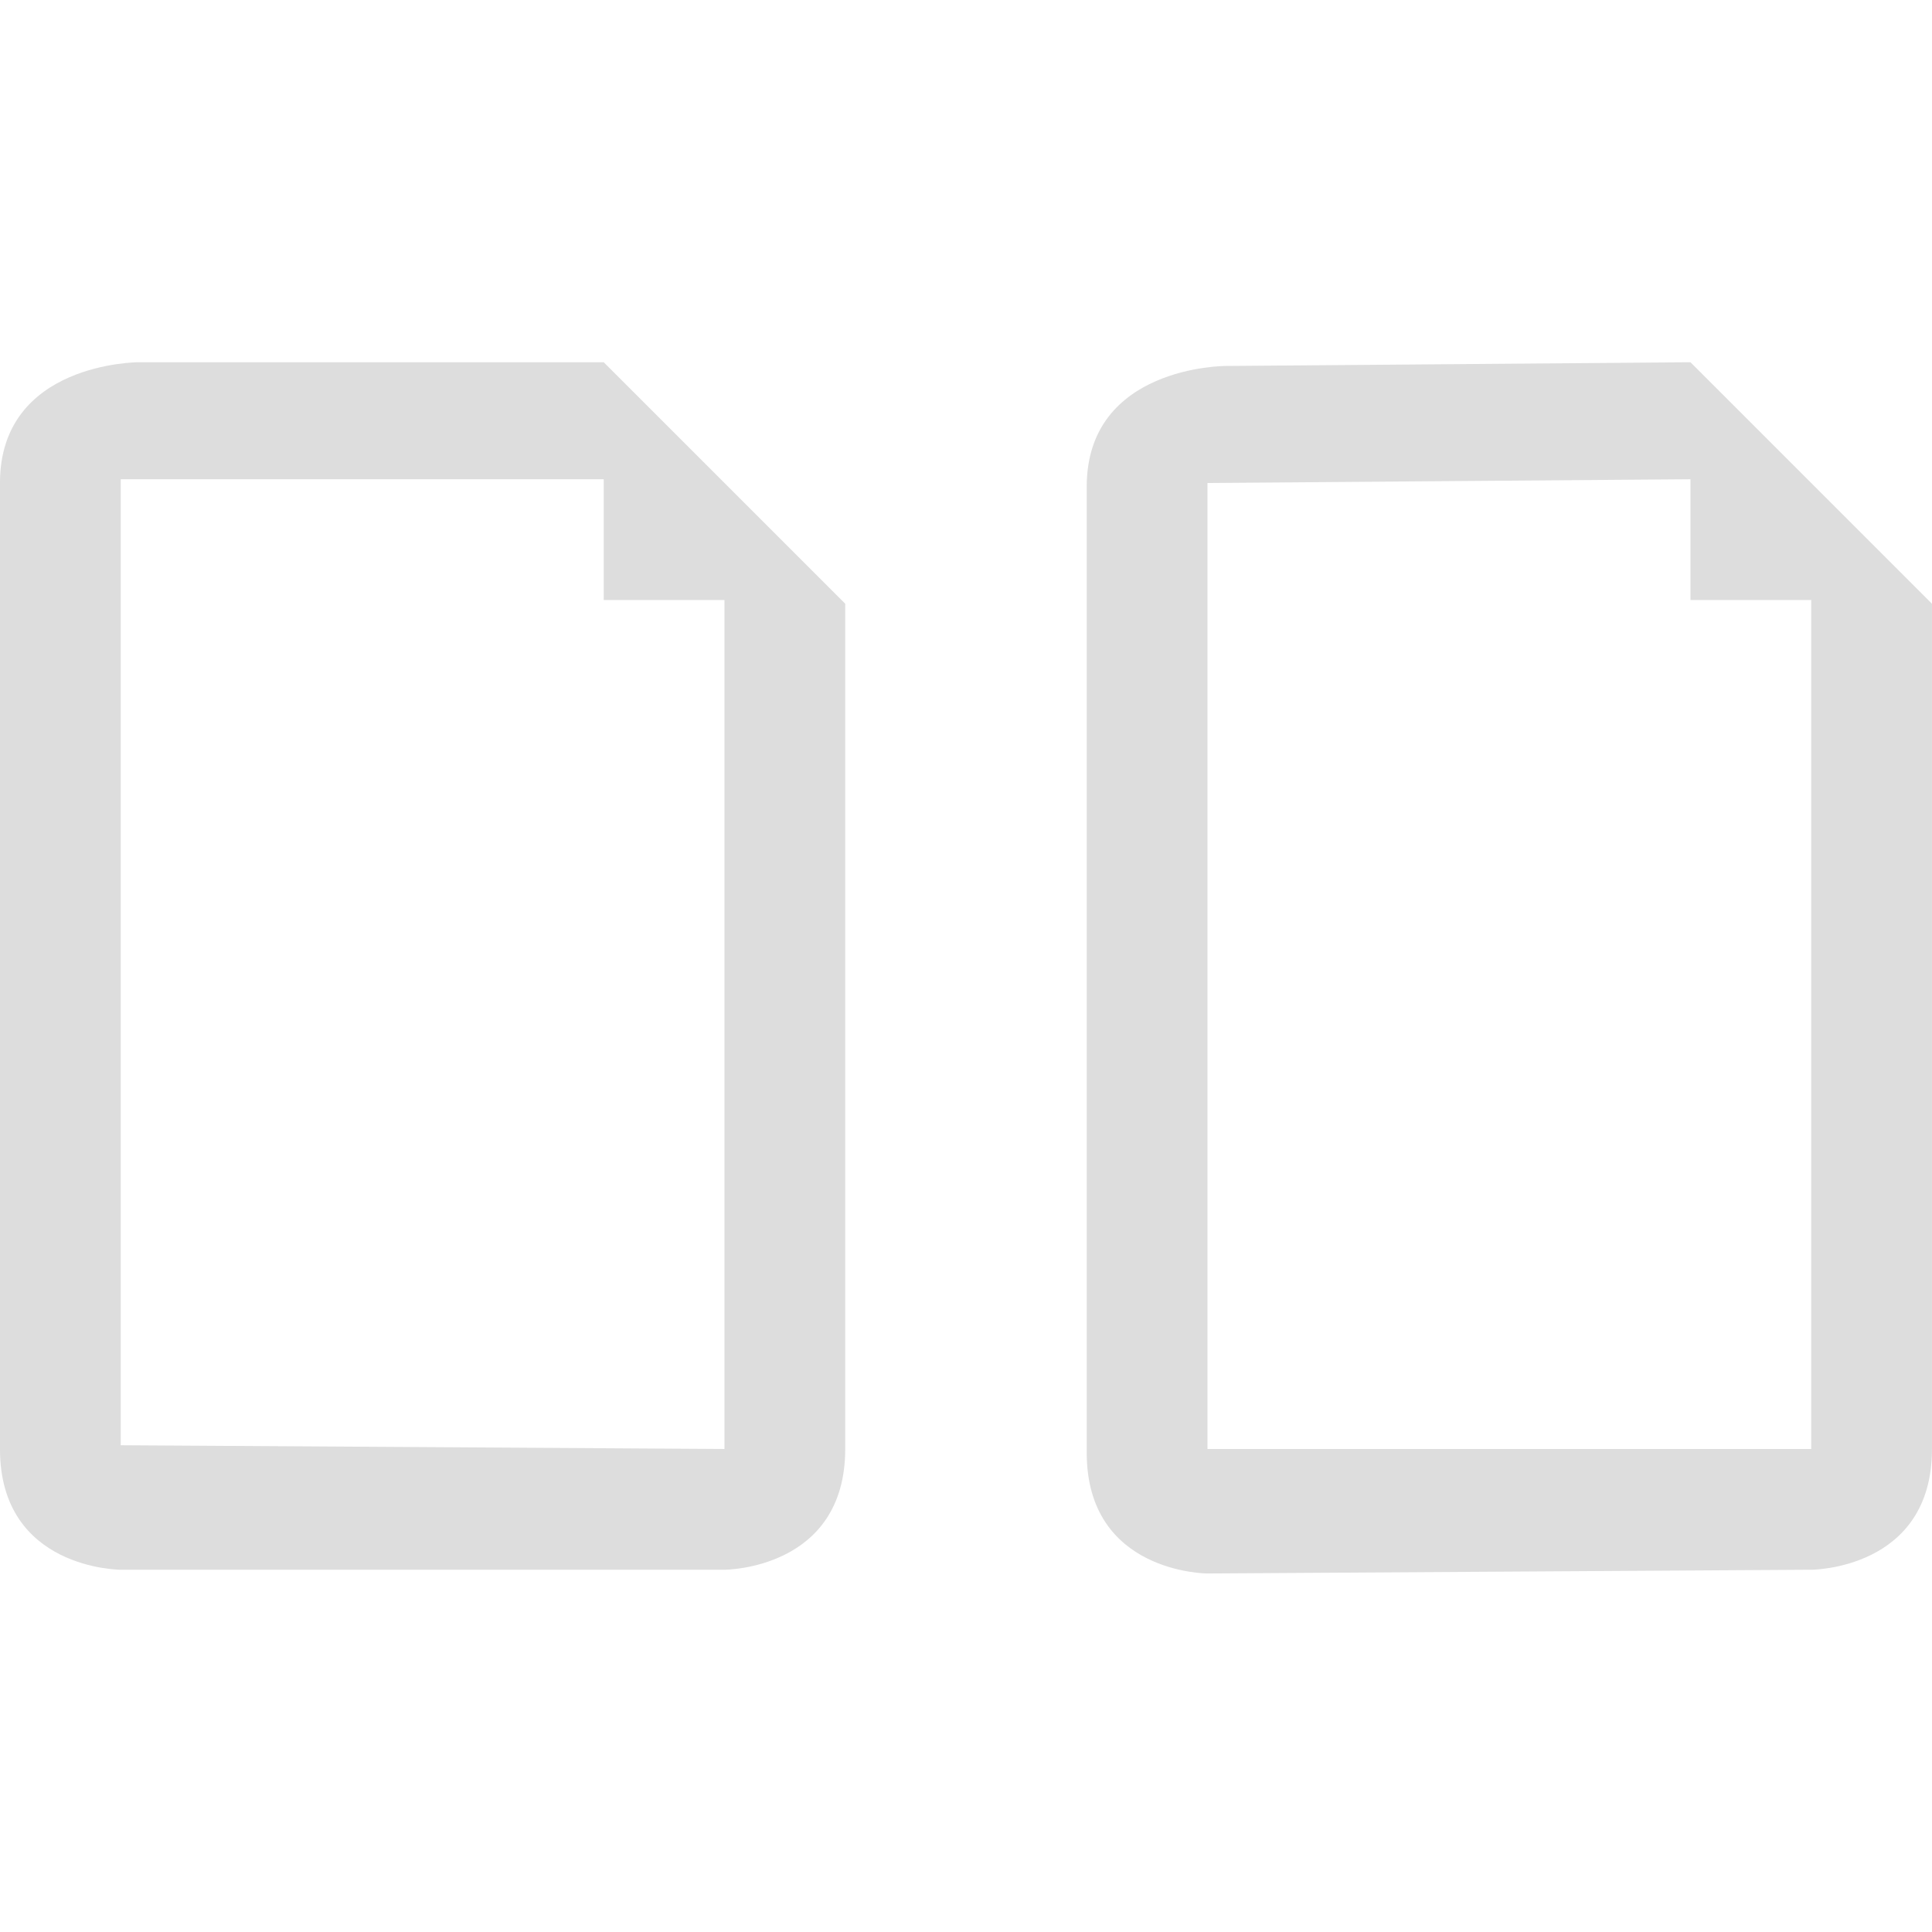
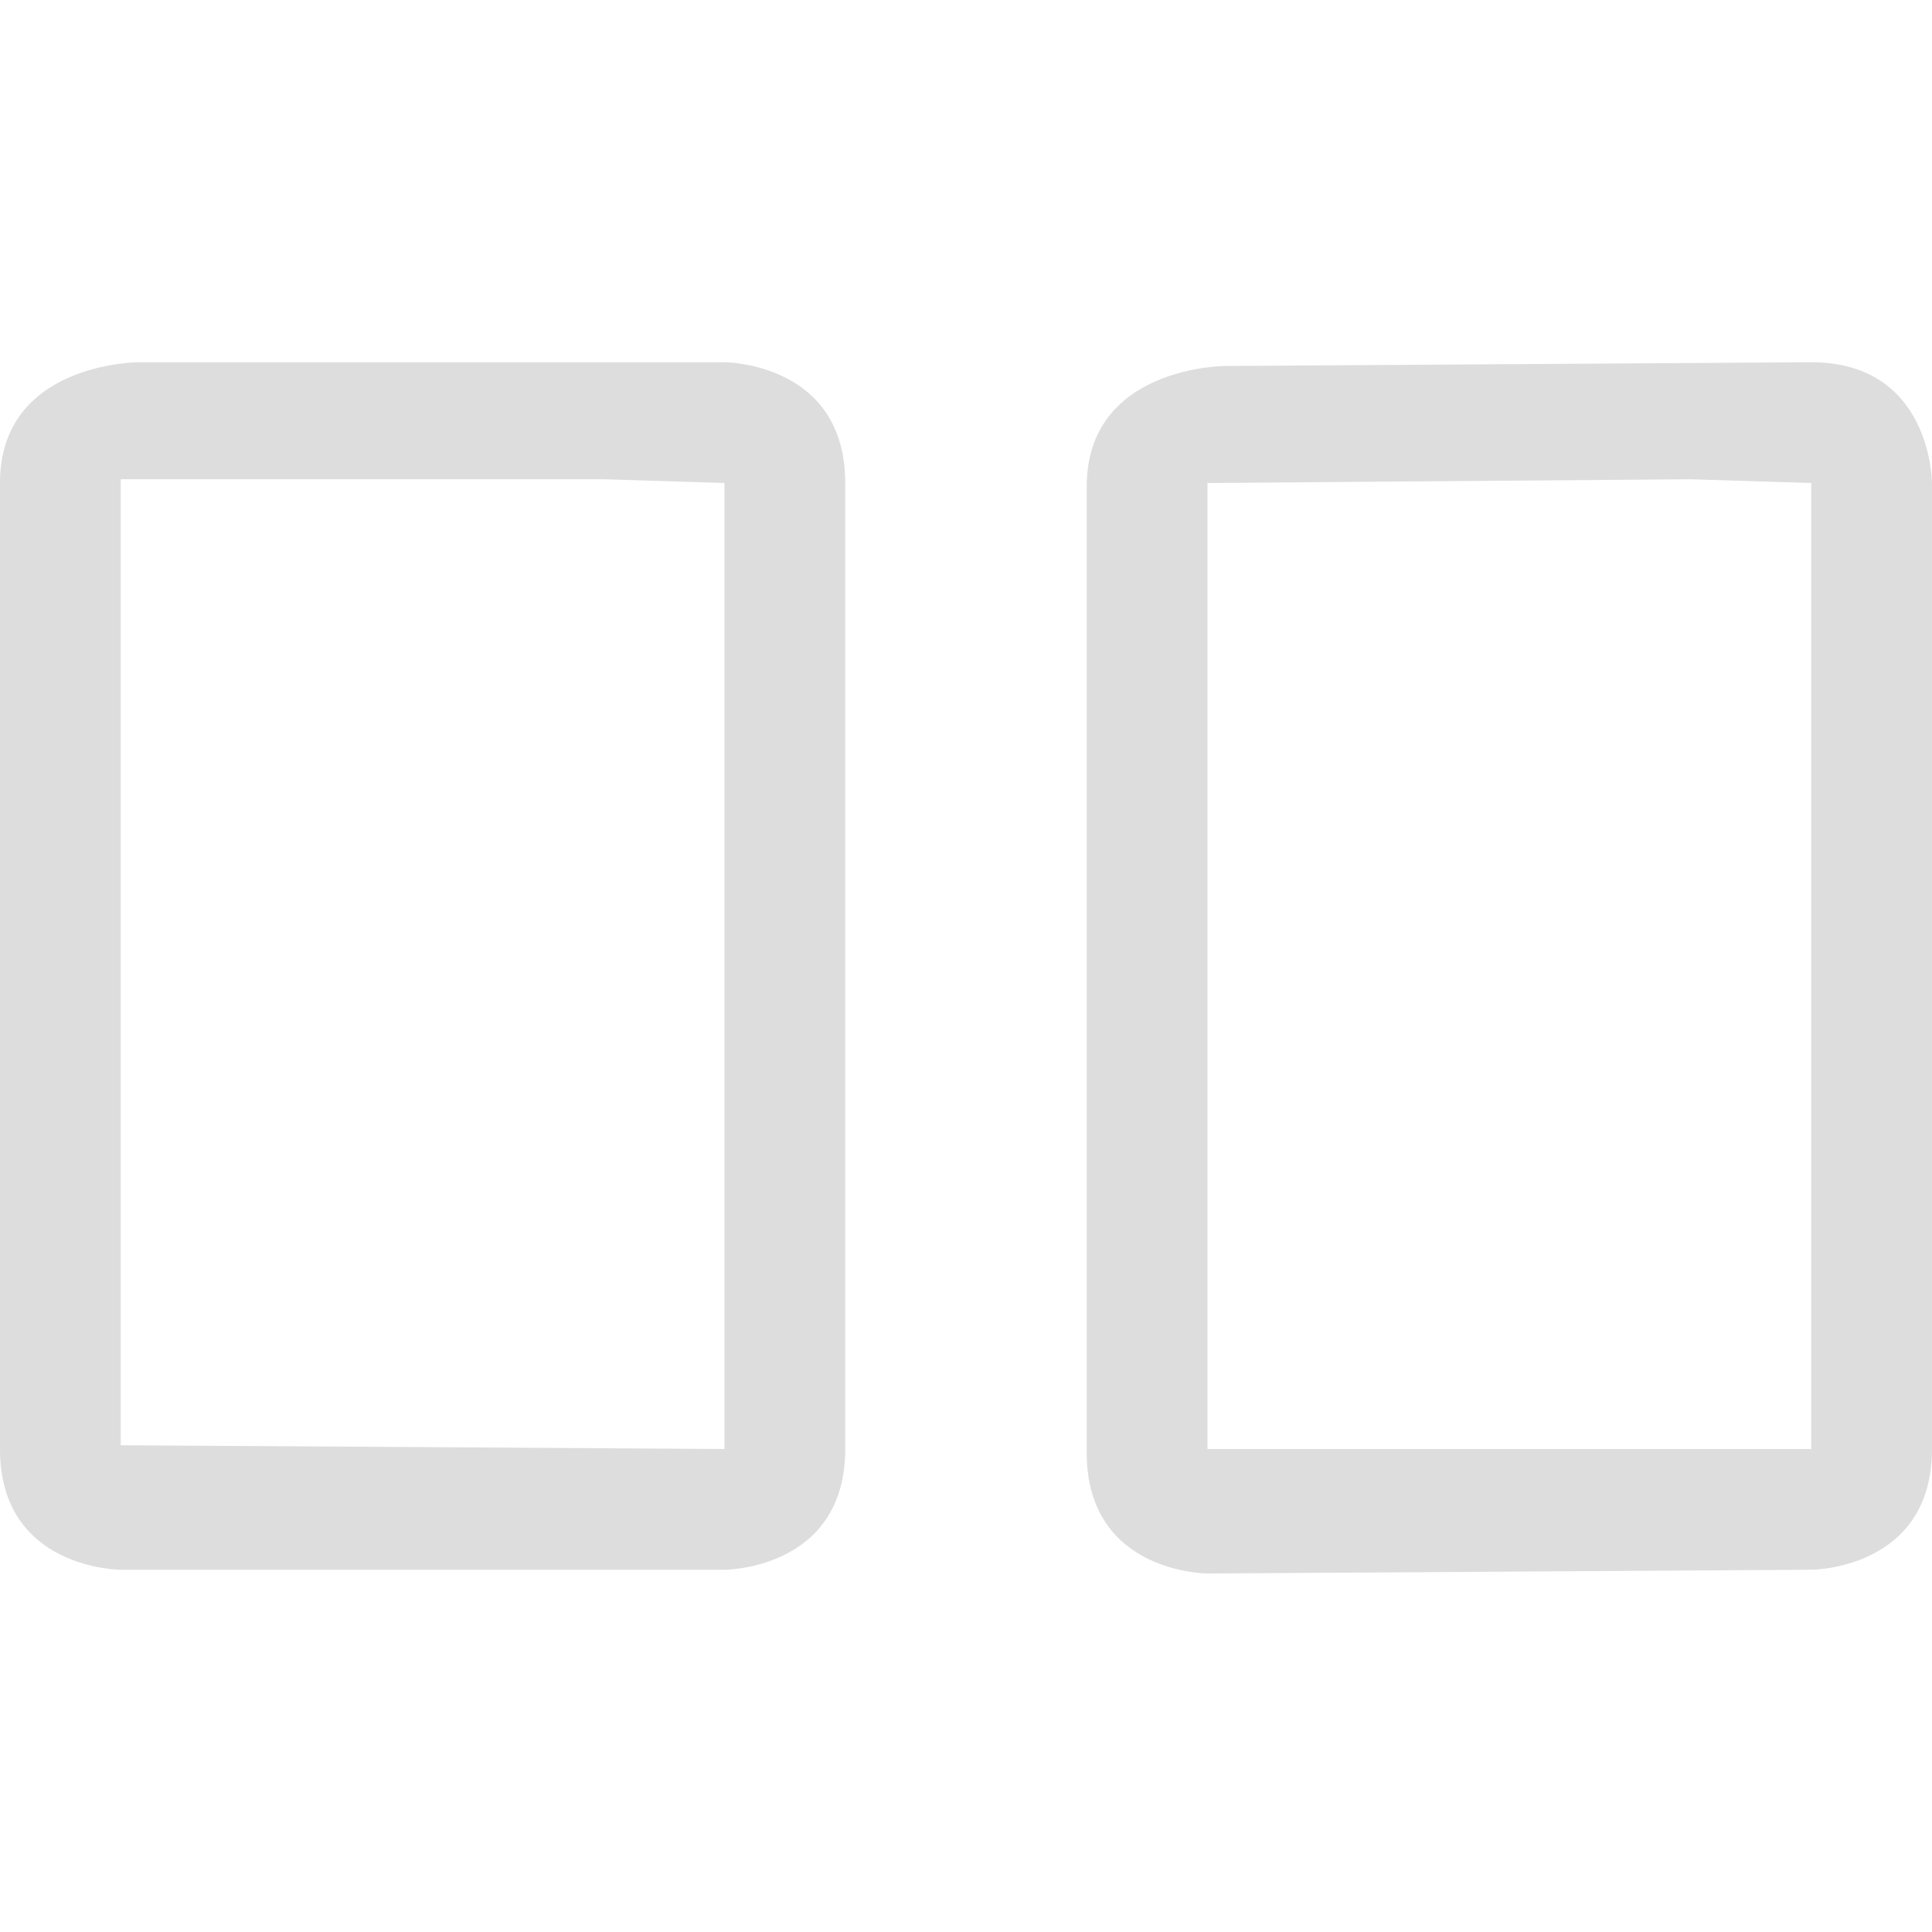
- <svg xmlns="http://www.w3.org/2000/svg" height="16" id="svg7384" version="1.1" width="16">
-   <defs id="defs7386" />
-   <g id="layer9" style="display:inline" transform="translate(-401.0002,-117.0001)" />
-   <g id="layer10" style="display:inline" transform="translate(-401.0002,-117.0001)" />
-   <g id="layer11" style="display:inline" transform="translate(-401.0002,-117.0001)" />
-   <g id="layer1" transform="translate(-160,-734.0001)" />
-   <g id="layer14" style="display:inline" transform="translate(-401.0002,-117.0001)" />
-   <g id="layer15" style="display:inline" transform="translate(-401.0002,-117.0001)" />
-   <g id="g71291" style="display:inline" transform="translate(-401.0002,-117.0001)" />
-   <g id="g4953" style="display:inline" transform="translate(-401.0002,-117.0001)" />
-   <g id="layer12" style="display:inline" transform="translate(-401.0002,-117.0001)">
-     <path d="m 401,129 0,-8 c 0,-1 1.147,-1 1.147,-1 l 3.853,0 2,2 0,7 c 0,1 -1,1 -1,1 l -5,0 c 0,0 -1,0 -1,-1 z m 1,-0.031 5,0.031 0,-7.031 -1,0 0,-1 -4,0 z" id="path41071-1" style="fill:#dddddd;fill-opacity:1;stroke:none;display:inline" />
-     <path d="m 410,129.031 0,-8 c 0,-1 1.147,-1 1.147,-1 L 415,120 l 2,2 0,7 c 0,1 -1,1 -1,1 l -5,0.031 c 0,0 -1,0 -1,-1 z m 1,-0.031 5,0 0,-7.031 -1,0 0,-1 -4,0.031 z" id="path41071-4" style="fill:#dddddd;fill-opacity:1;stroke:none;display:inline" />
+ <svg xmlns="http://www.w3.org/2000/svg" xmlns:ns1="http://www.openswatchbook.org/uri/2009/osb" xmlns:xlink="http://www.w3.org/1999/xlink" height="16" id="svg7384" style="enable-background:new" version="1.1" width="16">
+   <defs id="defs7386">
+     <linearGradient id="linearGradient5606" ns1:paint="solid">
+       <stop id="stop5608" offset="0" style="stop-color:#000000;stop-opacity:1;" />
+     </linearGradient>
+     <filter color-interpolation-filters="sRGB" id="filter7554">
+       <feBlend id="feBlend7556" in2="BackgroundImage" mode="darken" />
+     </filter>
+     <linearGradient gradientTransform="matrix(0.08112299,0,0,0.07855526,540.8143,254.8467)" gradientUnits="userSpaceOnUse" xlink:href="#linearGradient3785" id="linearGradient3189" x1="365.512" x2="365.978" y1="408.397" y2="520.171" />
+     <linearGradient id="linearGradient3785">
+       <stop id="stop3787" offset="0" style="stop-color:#384880;stop-opacity:1;" />
+       <stop id="stop3789" offset="1" style="stop-color:#000000;stop-opacity:1;" />
+     </linearGradient>
+   </defs>
+   <g id="layer9" style="display:inline" transform="translate(-397.0002,-117)" />
+   <g id="layer10" style="display:inline;filter:url(#filter7554)" transform="translate(-397.0002,-117)" />
+   <g id="layer1" style="display:inline" transform="translate(-156,-734)" />
+   <g id="layer14" style="display:inline" transform="translate(-397.0002,-117)" />
+   <g id="layer15" style="display:inline" transform="translate(-397.0002,-117)" />
+   <g id="g71291" style="display:inline" transform="translate(-397.0002,-117)" />
+   <g id="layer2" style="display:inline" transform="translate(-156,-584)" />
+   <g id="g6058" style="display:inline" transform="translate(-156,-584)" />
+   <g id="layer12" style="display:inline" transform="translate(-397.0002,-117)">
+     <path d="m 397,129 0,-8 c 0,-1 1.147,-1 1.147,-1 L 403,120 c 0,0 1,0 1,1 l -1e-5,8 c 0,1 -1,1 -1,1 l -5,0 c 0,0 -1,0 -1,-1 z m 1,-0.031 5,0.031 0,-7.031 1e-5,-0.969 -1,-0.031 -4,0 z" id="path41071-1" style="fill:#dddddd;fill-opacity:1;stroke:none;display:inline" />
+     <path d="m 406,129.031 0,-8 c 0,-1 1.147,-1 1.147,-1 l 4.853,-0.031 c 1,0 1,1 1,1 l -1e-5,8 c 0,1 -1,1 -1,1 l -5,0.031 c 0,0 -1,0 -1,-1 z m 1,-0.031 5,0 0,-7.031 1e-5,-0.969 -1,-0.031 -4,0.031 z" id="path41071-4" style="fill:#dddddd;fill-opacity:1;stroke:none;display:inline" />
  </g>
</svg>
